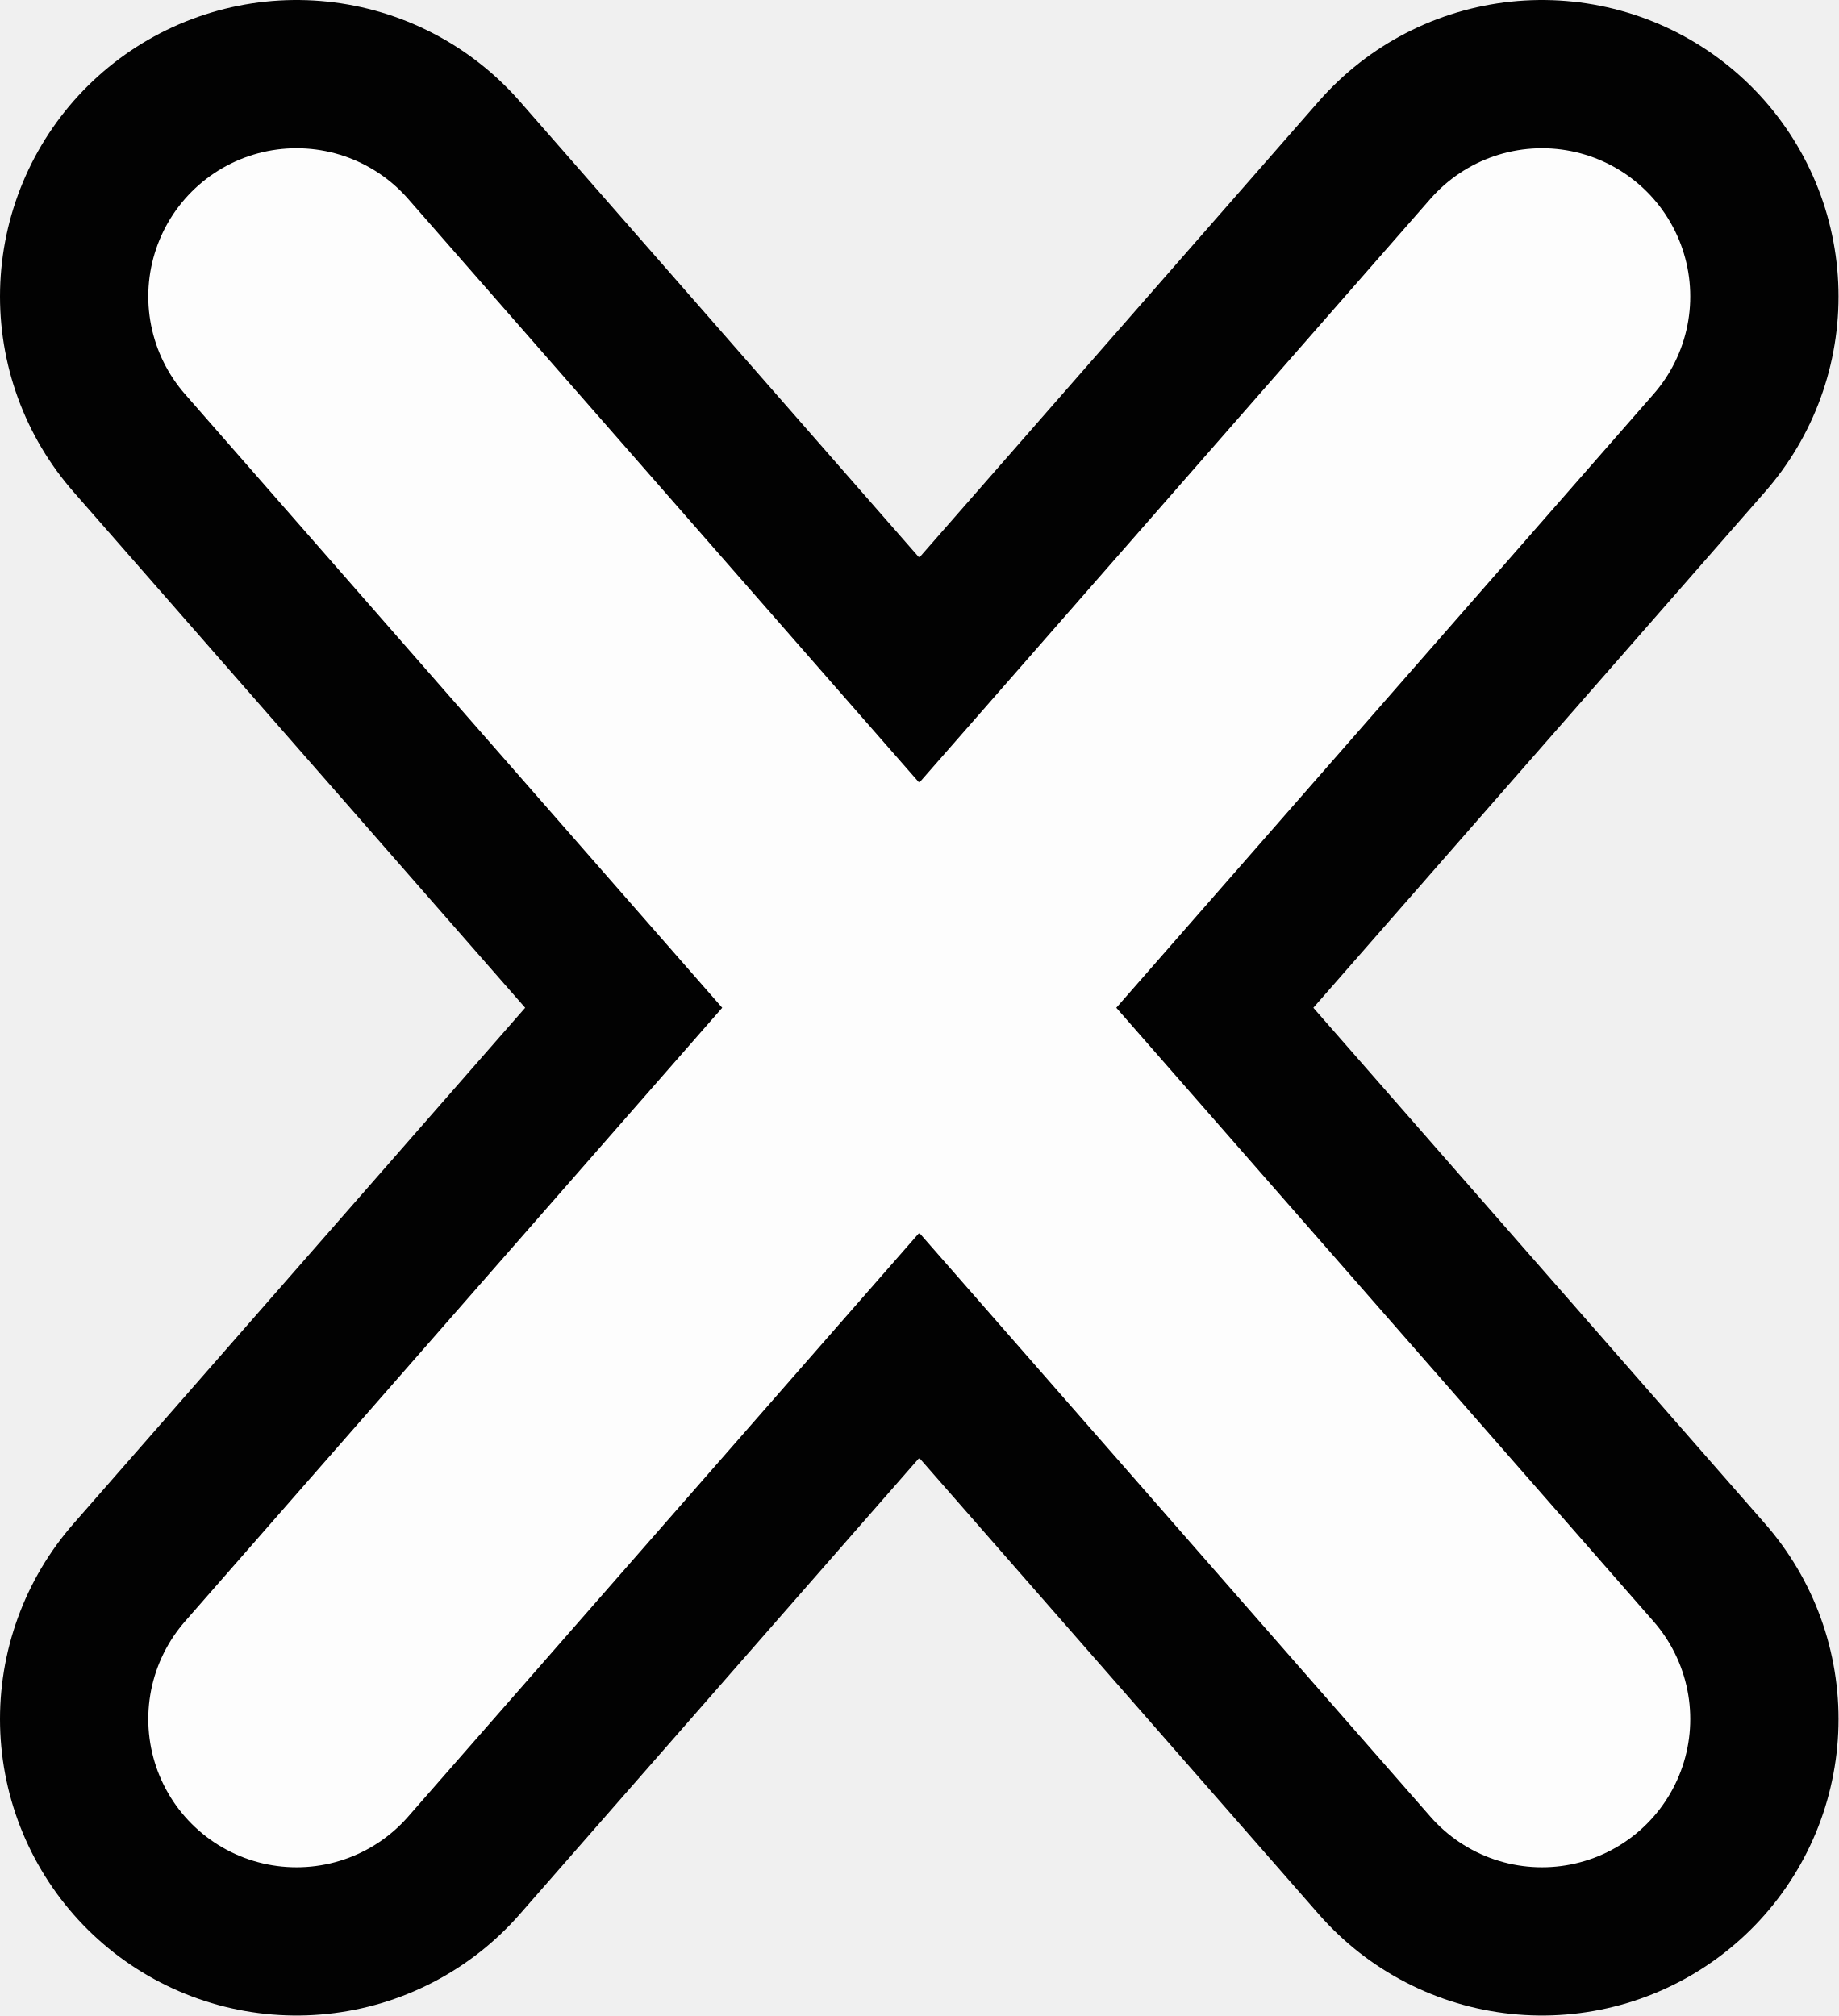
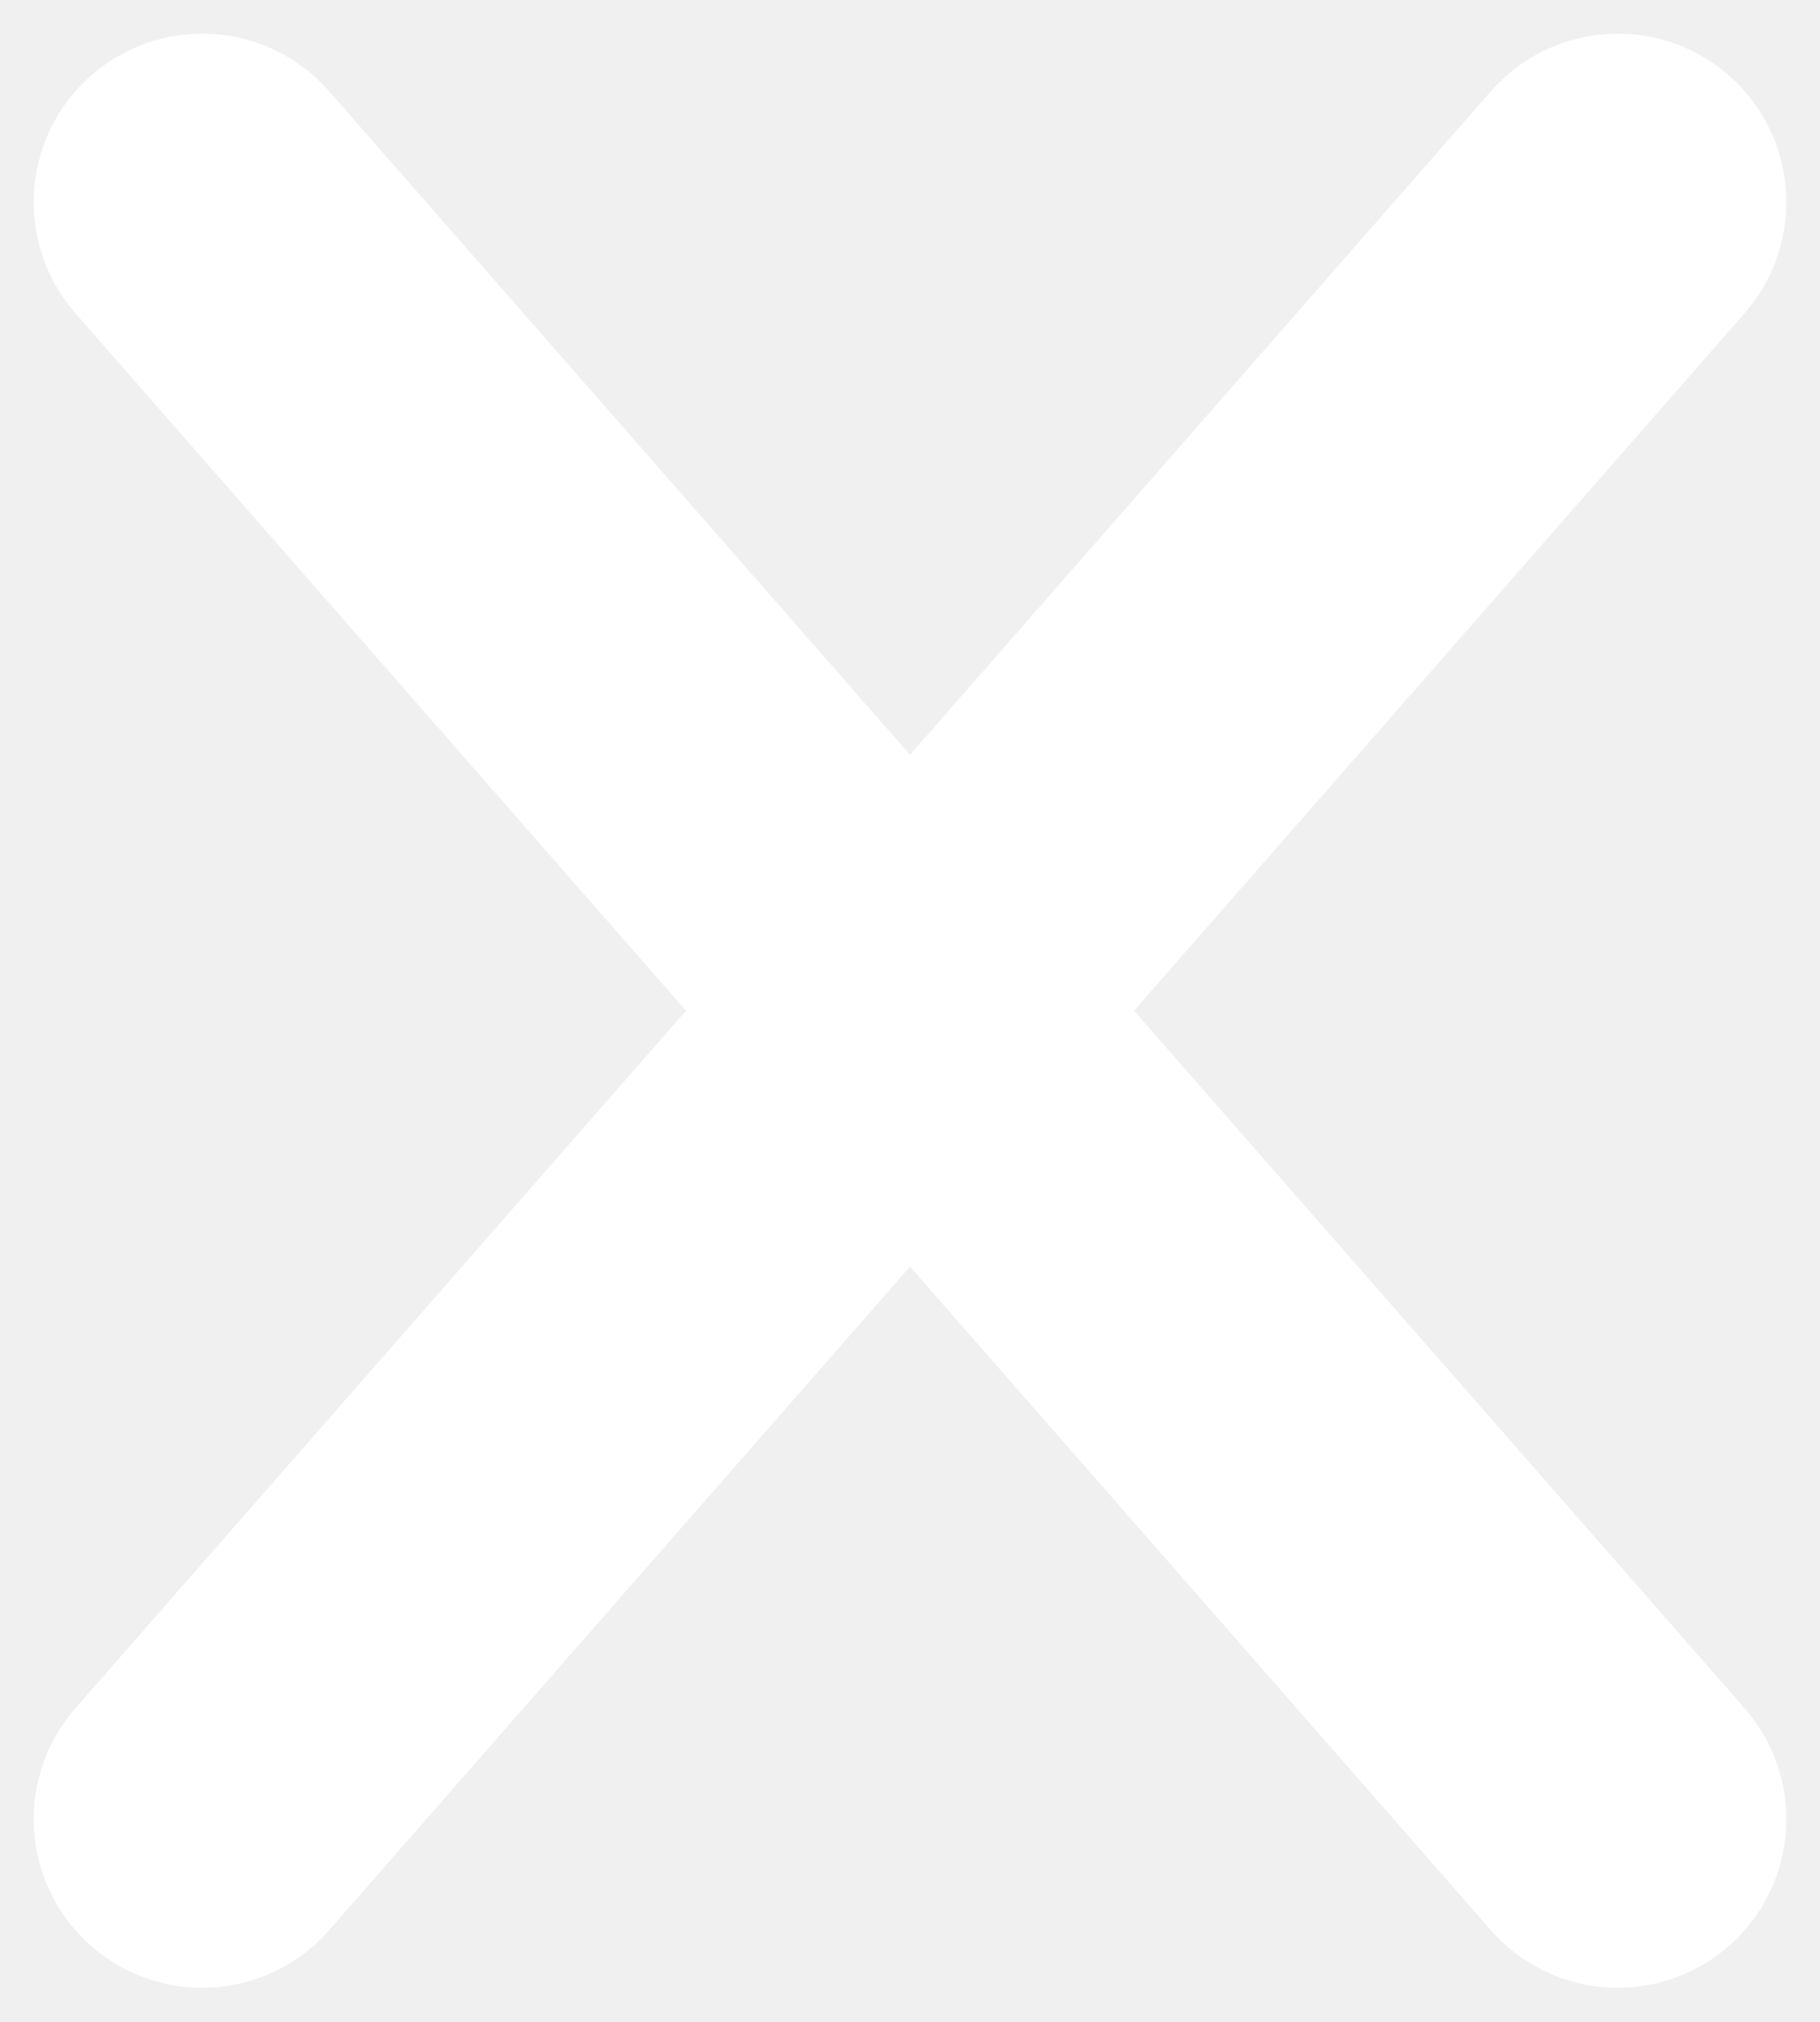
- <svg xmlns="http://www.w3.org/2000/svg" width="31" height="34" viewBox="0 0 31 34" fill="none">
+ <svg xmlns="http://www.w3.org/2000/svg" width="27" height="30" viewBox="0 0 27 30" fill="none">
  <g style="mix-blend-mode:luminosity" opacity="0.99">
-     <path d="M5 5L26 28.992M5 28.992L26 5" stroke="black" stroke-width="10" stroke-linecap="round" stroke-linejoin="round" />
-   </g>
-   <g style="mix-blend-mode:luminosity" opacity="0.99">
-     <path d="M5 5L15.5 16.996L26 28.992M5 28.992L26 5" stroke="white" stroke-width="5" stroke-linecap="round" stroke-linejoin="round" />
+     <path d="M3 3L13.5 14.996L24 26.992M3 26.992L24 3" stroke="white" stroke-width="5" stroke-linecap="round" stroke-linejoin="round" />
  </g>
</svg>
